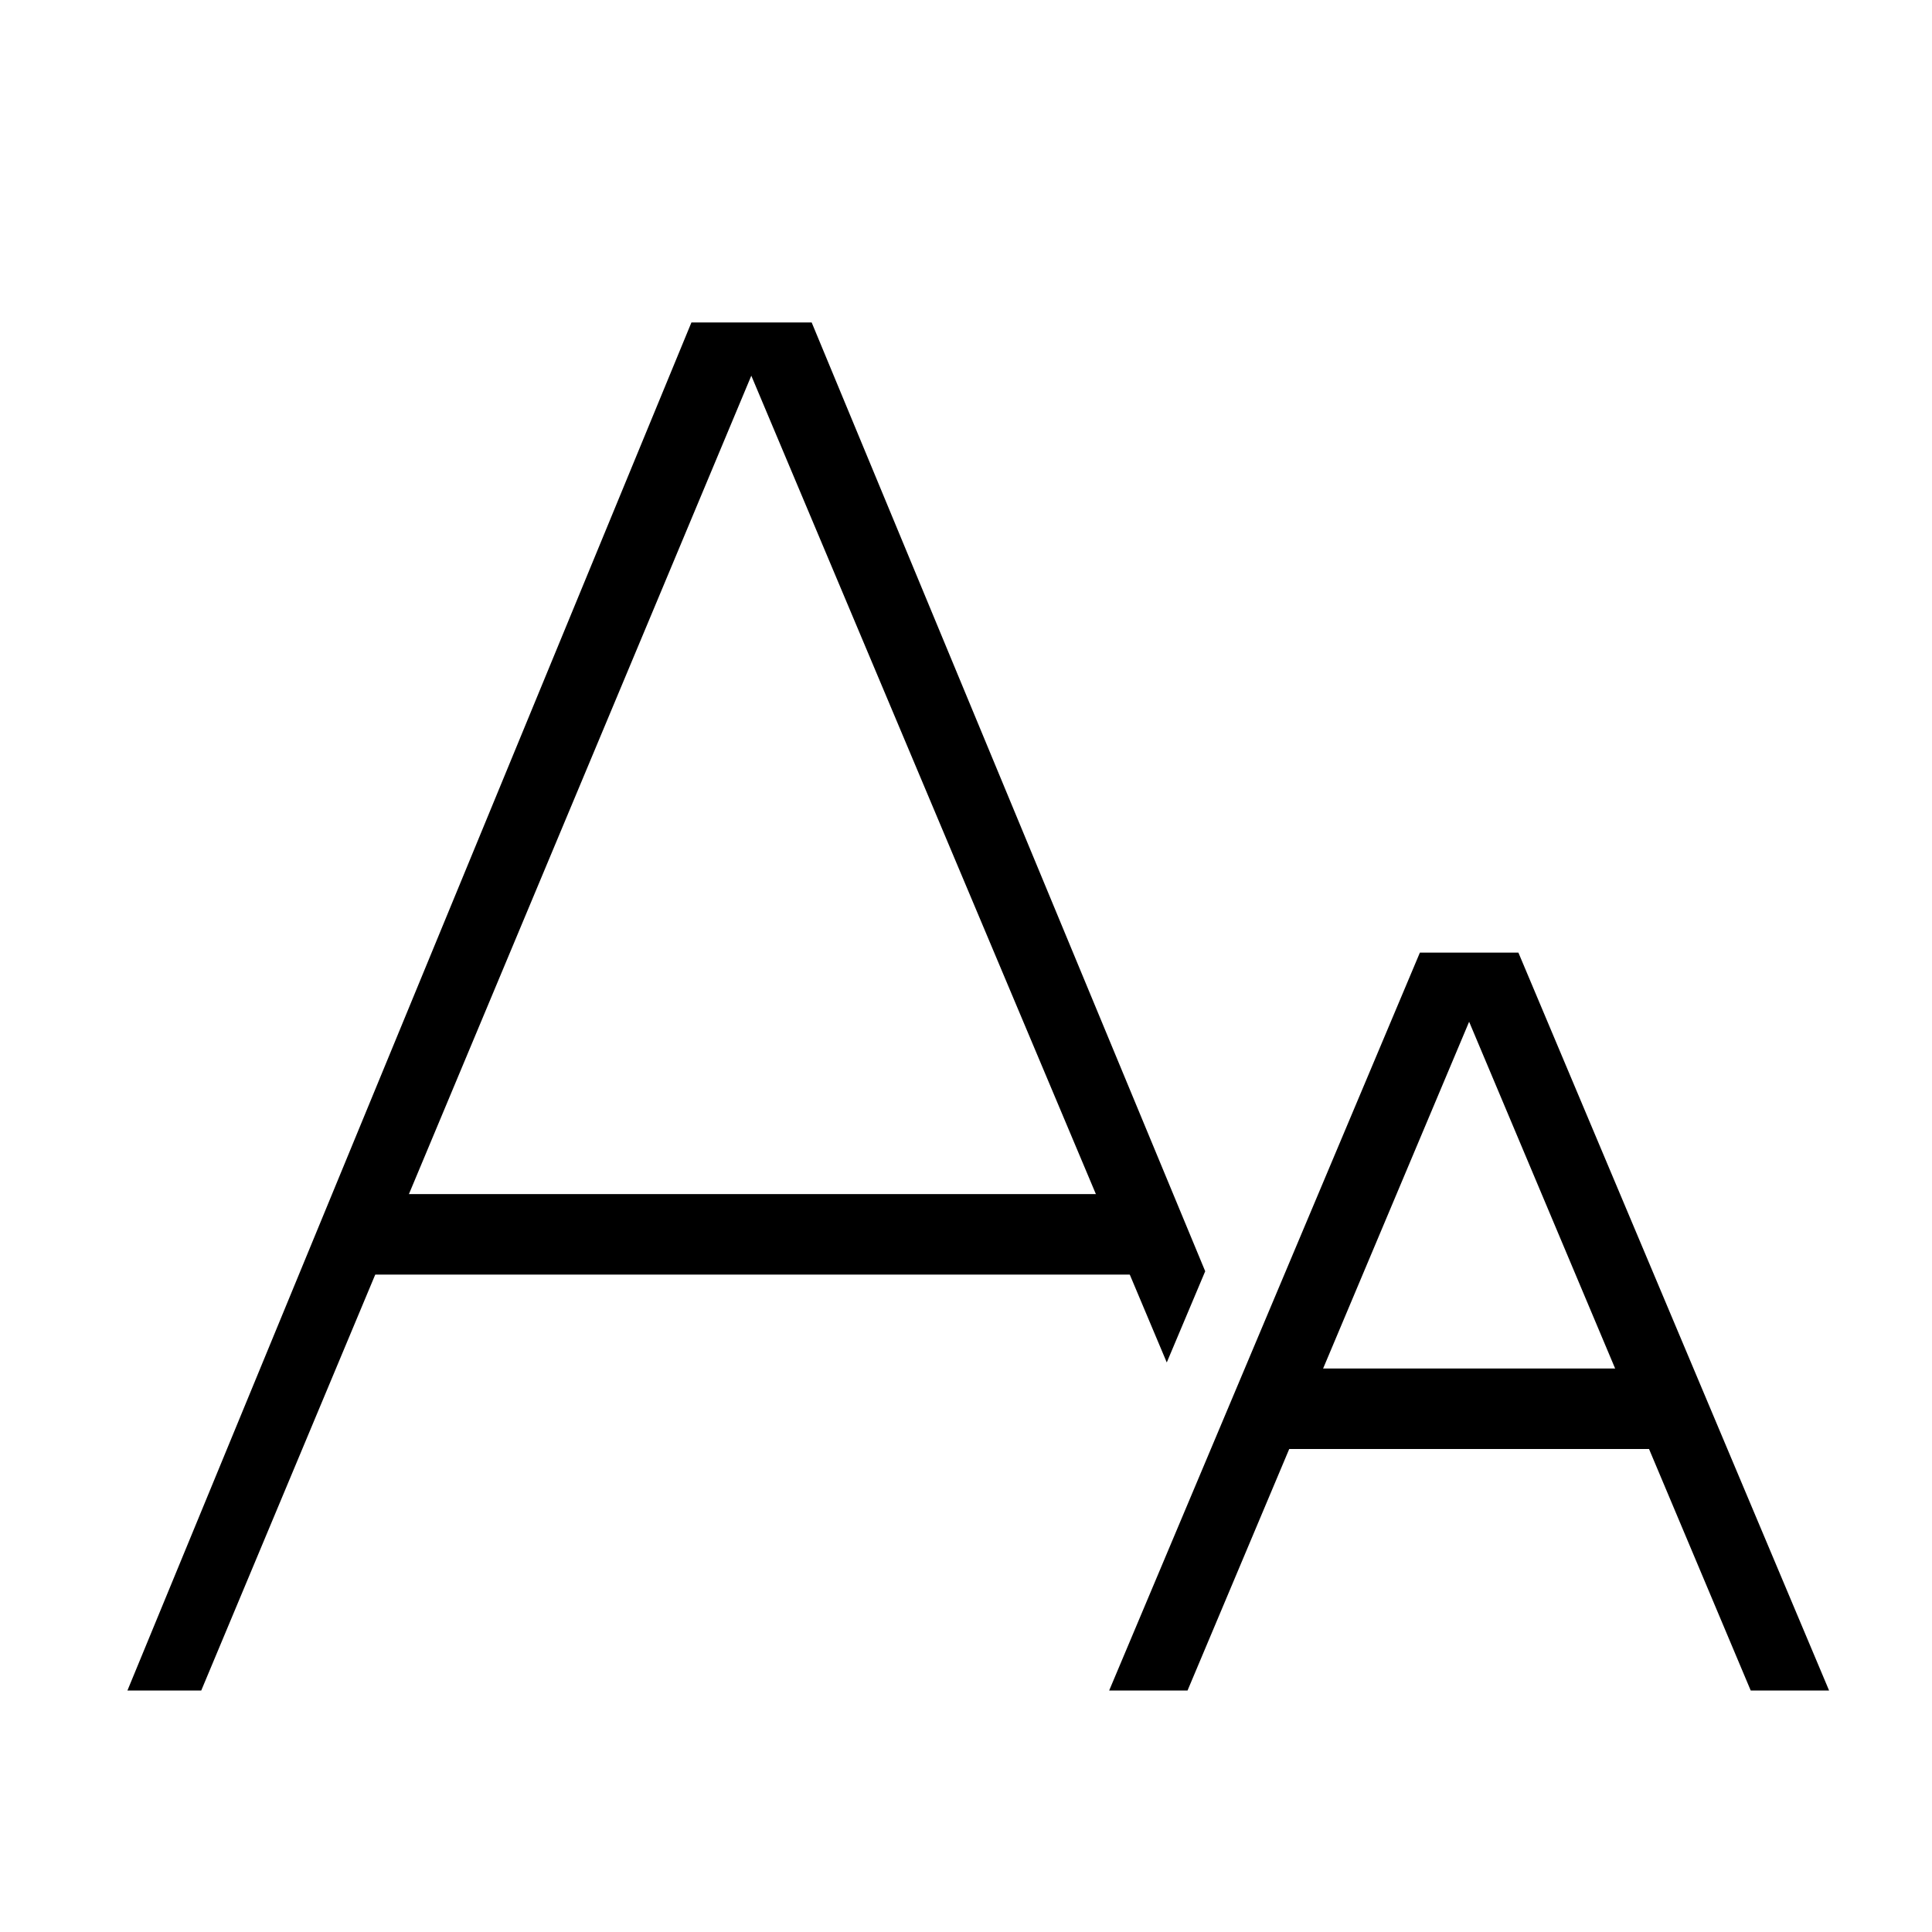
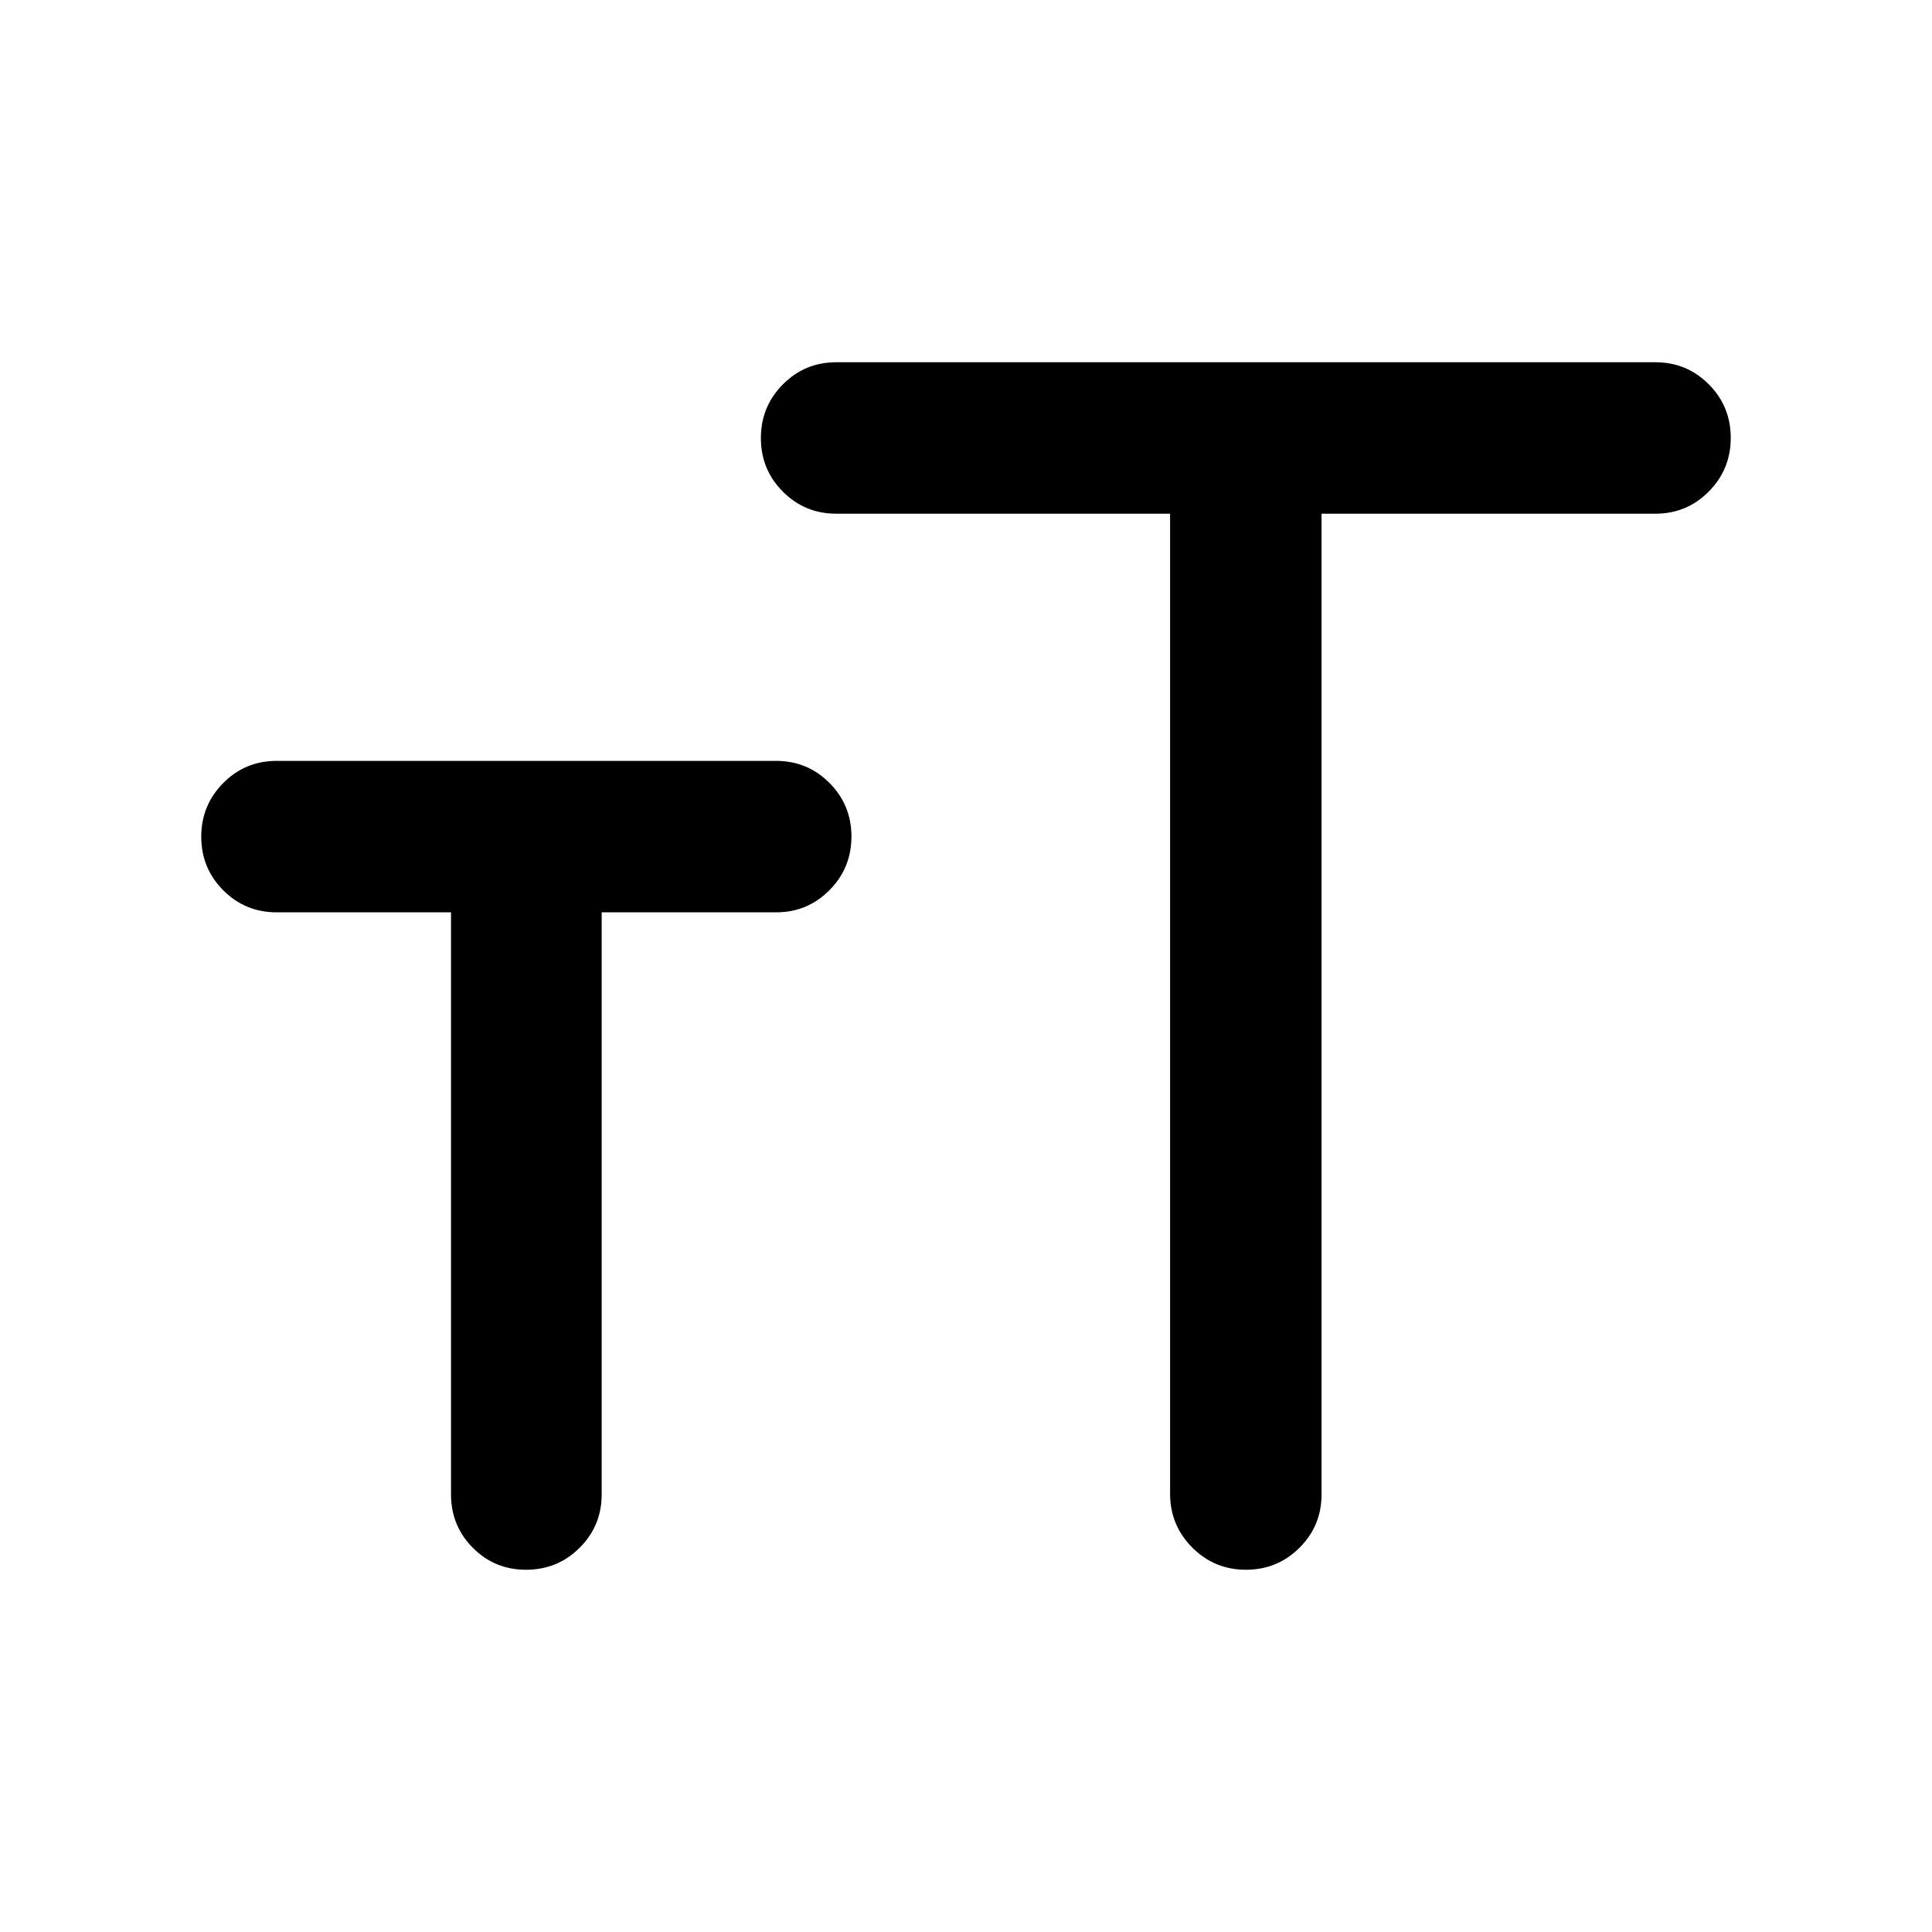
- <svg xmlns="http://www.w3.org/2000/svg" version="1.1" width="48" height="48" viewBox="0 0 48 48" enable-background="new 0 0 24.00 24.00" xml:space="preserve" id="svg4">
-   <defs id="defs8" />
-   <path id="path845" style="color:#000000;font-style:normal;font-variant:normal;font-weight:normal;font-stretch:normal;font-size:medium;line-height:normal;font-family:sans-serif;font-variant-ligatures:normal;font-variant-position:normal;font-variant-caps:normal;font-variant-numeric:normal;font-variant-alternates:normal;font-variant-east-asian:normal;font-feature-settings:normal;font-variation-settings:normal;text-indent:0;text-align:start;text-decoration:none;text-decoration-line:none;text-decoration-style:solid;text-decoration-color:#000000;letter-spacing:normal;word-spacing:normal;text-transform:none;writing-mode:lr-tb;direction:ltr;text-orientation:mixed;dominant-baseline:auto;baseline-shift:baseline;text-anchor:start;white-space:normal;shape-padding:0;shape-margin:0;inline-size:0;clip-rule:nonzero;display:inline;overflow:visible;visibility:visible;opacity:1;isolation:auto;mix-blend-mode:normal;color-interpolation:sRGB;color-interpolation-filters:linearRGB;solid-color:#000000;solid-opacity:1;vector-effect:none;fill:#000000;fill-opacity:1;fill-rule:nonzero;stroke:none;stroke-width:4.573;stroke-linecap:butt;stroke-linejoin:miter;stroke-miterlimit:4;stroke-dasharray:none;stroke-dashoffset:0;stroke-opacity:1;color-rendering:auto;image-rendering:auto;shape-rendering:auto;text-rendering:auto;enable-background:accumulate;stop-color:#000000;stop-opacity:1" d="M 17.178 8.012 L 3.166 42 L 5 42 L 18.666 9.334 L 28.988 33.85 L 29.943 31.584 L 20.166 8.012 L 17.178 8.012 z " />
-   <path style="fill:#000000;stroke:#000000;stroke-width:2;stroke-linecap:butt;stroke-linejoin:miter;stroke-opacity:1" d="M 9,30.667 H 28.102" id="path837" />
-   <path id="path853" style="color:#000000;font-style:normal;font-variant:normal;font-weight:normal;font-stretch:normal;font-size:medium;line-height:normal;font-family:sans-serif;font-variant-ligatures:normal;font-variant-position:normal;font-variant-caps:normal;font-variant-numeric:normal;font-variant-alternates:normal;font-variant-east-asian:normal;font-feature-settings:normal;font-variation-settings:normal;text-indent:0;text-align:start;text-decoration:none;text-decoration-line:none;text-decoration-style:solid;text-decoration-color:#000000;letter-spacing:normal;word-spacing:normal;text-transform:none;writing-mode:lr-tb;direction:ltr;text-orientation:mixed;dominant-baseline:auto;baseline-shift:baseline;text-anchor:start;white-space:normal;shape-padding:0;shape-margin:0;inline-size:0;clip-rule:nonzero;display:inline;overflow:visible;visibility:visible;opacity:1;isolation:auto;mix-blend-mode:normal;color-interpolation:sRGB;color-interpolation-filters:linearRGB;solid-color:#000000;solid-opacity:1;vector-effect:none;fill:#000000;fill-opacity:1;fill-rule:nonzero;stroke:none;stroke-width:4;stroke-linecap:butt;stroke-linejoin:miter;stroke-miterlimit:4;stroke-dasharray:none;stroke-dashoffset:0;stroke-opacity:1;color-rendering:auto;image-rendering:auto;shape-rendering:auto;text-rendering:auto;enable-background:accumulate;stop-color:#000000;stop-opacity:1" d="M 35.277,23.667 27.557,42 h 1.947 L 36.5,25.385 43.496,42 h 1.947 l -7.719,-18.333 z" />
-   <path style="fill:#000000;stroke:#000000;stroke-width:2;stroke-linecap:butt;stroke-linejoin:miter;stroke-opacity:1" d="M 31.333,35 H 41.5" id="path841" />
+ <svg xmlns="http://www.w3.org/2000/svg" height="40" viewBox="0 -960 960 960" width="40">
+   <path d="M581.411-704.745H415.513q-15.598 0-26.516-10.959-10.919-10.959-10.919-26.614 0-15.656 10.919-26.668 10.918-11.013 26.516-11.013h407.051q15.598 0 26.516 10.959 10.919 10.959 10.919 26.615 0 15.655-10.919 26.668-10.918 11.012-26.516 11.012H656.665v487.309q0 15.598-10.959 26.516-10.959 10.919-26.614 10.919-15.656 0-26.668-11.031-11.013-11.031-11.013-26.789v-486.924ZM224.104-506.668h-86.668q-15.598 0-26.516-10.959-10.919-10.959-10.919-26.614 0-15.656 10.919-26.668 10.918-11.013 26.516-11.013h248.205q15.598 0 26.516 10.959 10.919 10.959 10.919 26.615 0 15.655-10.919 26.668-10.918 11.012-26.516 11.012h-86.668v289.232q0 15.598-10.959 26.516-10.959 10.919-26.614 10.919-15.656 0-26.476-10.919-10.82-10.918-10.82-26.516v-289.232Z" />
</svg>
